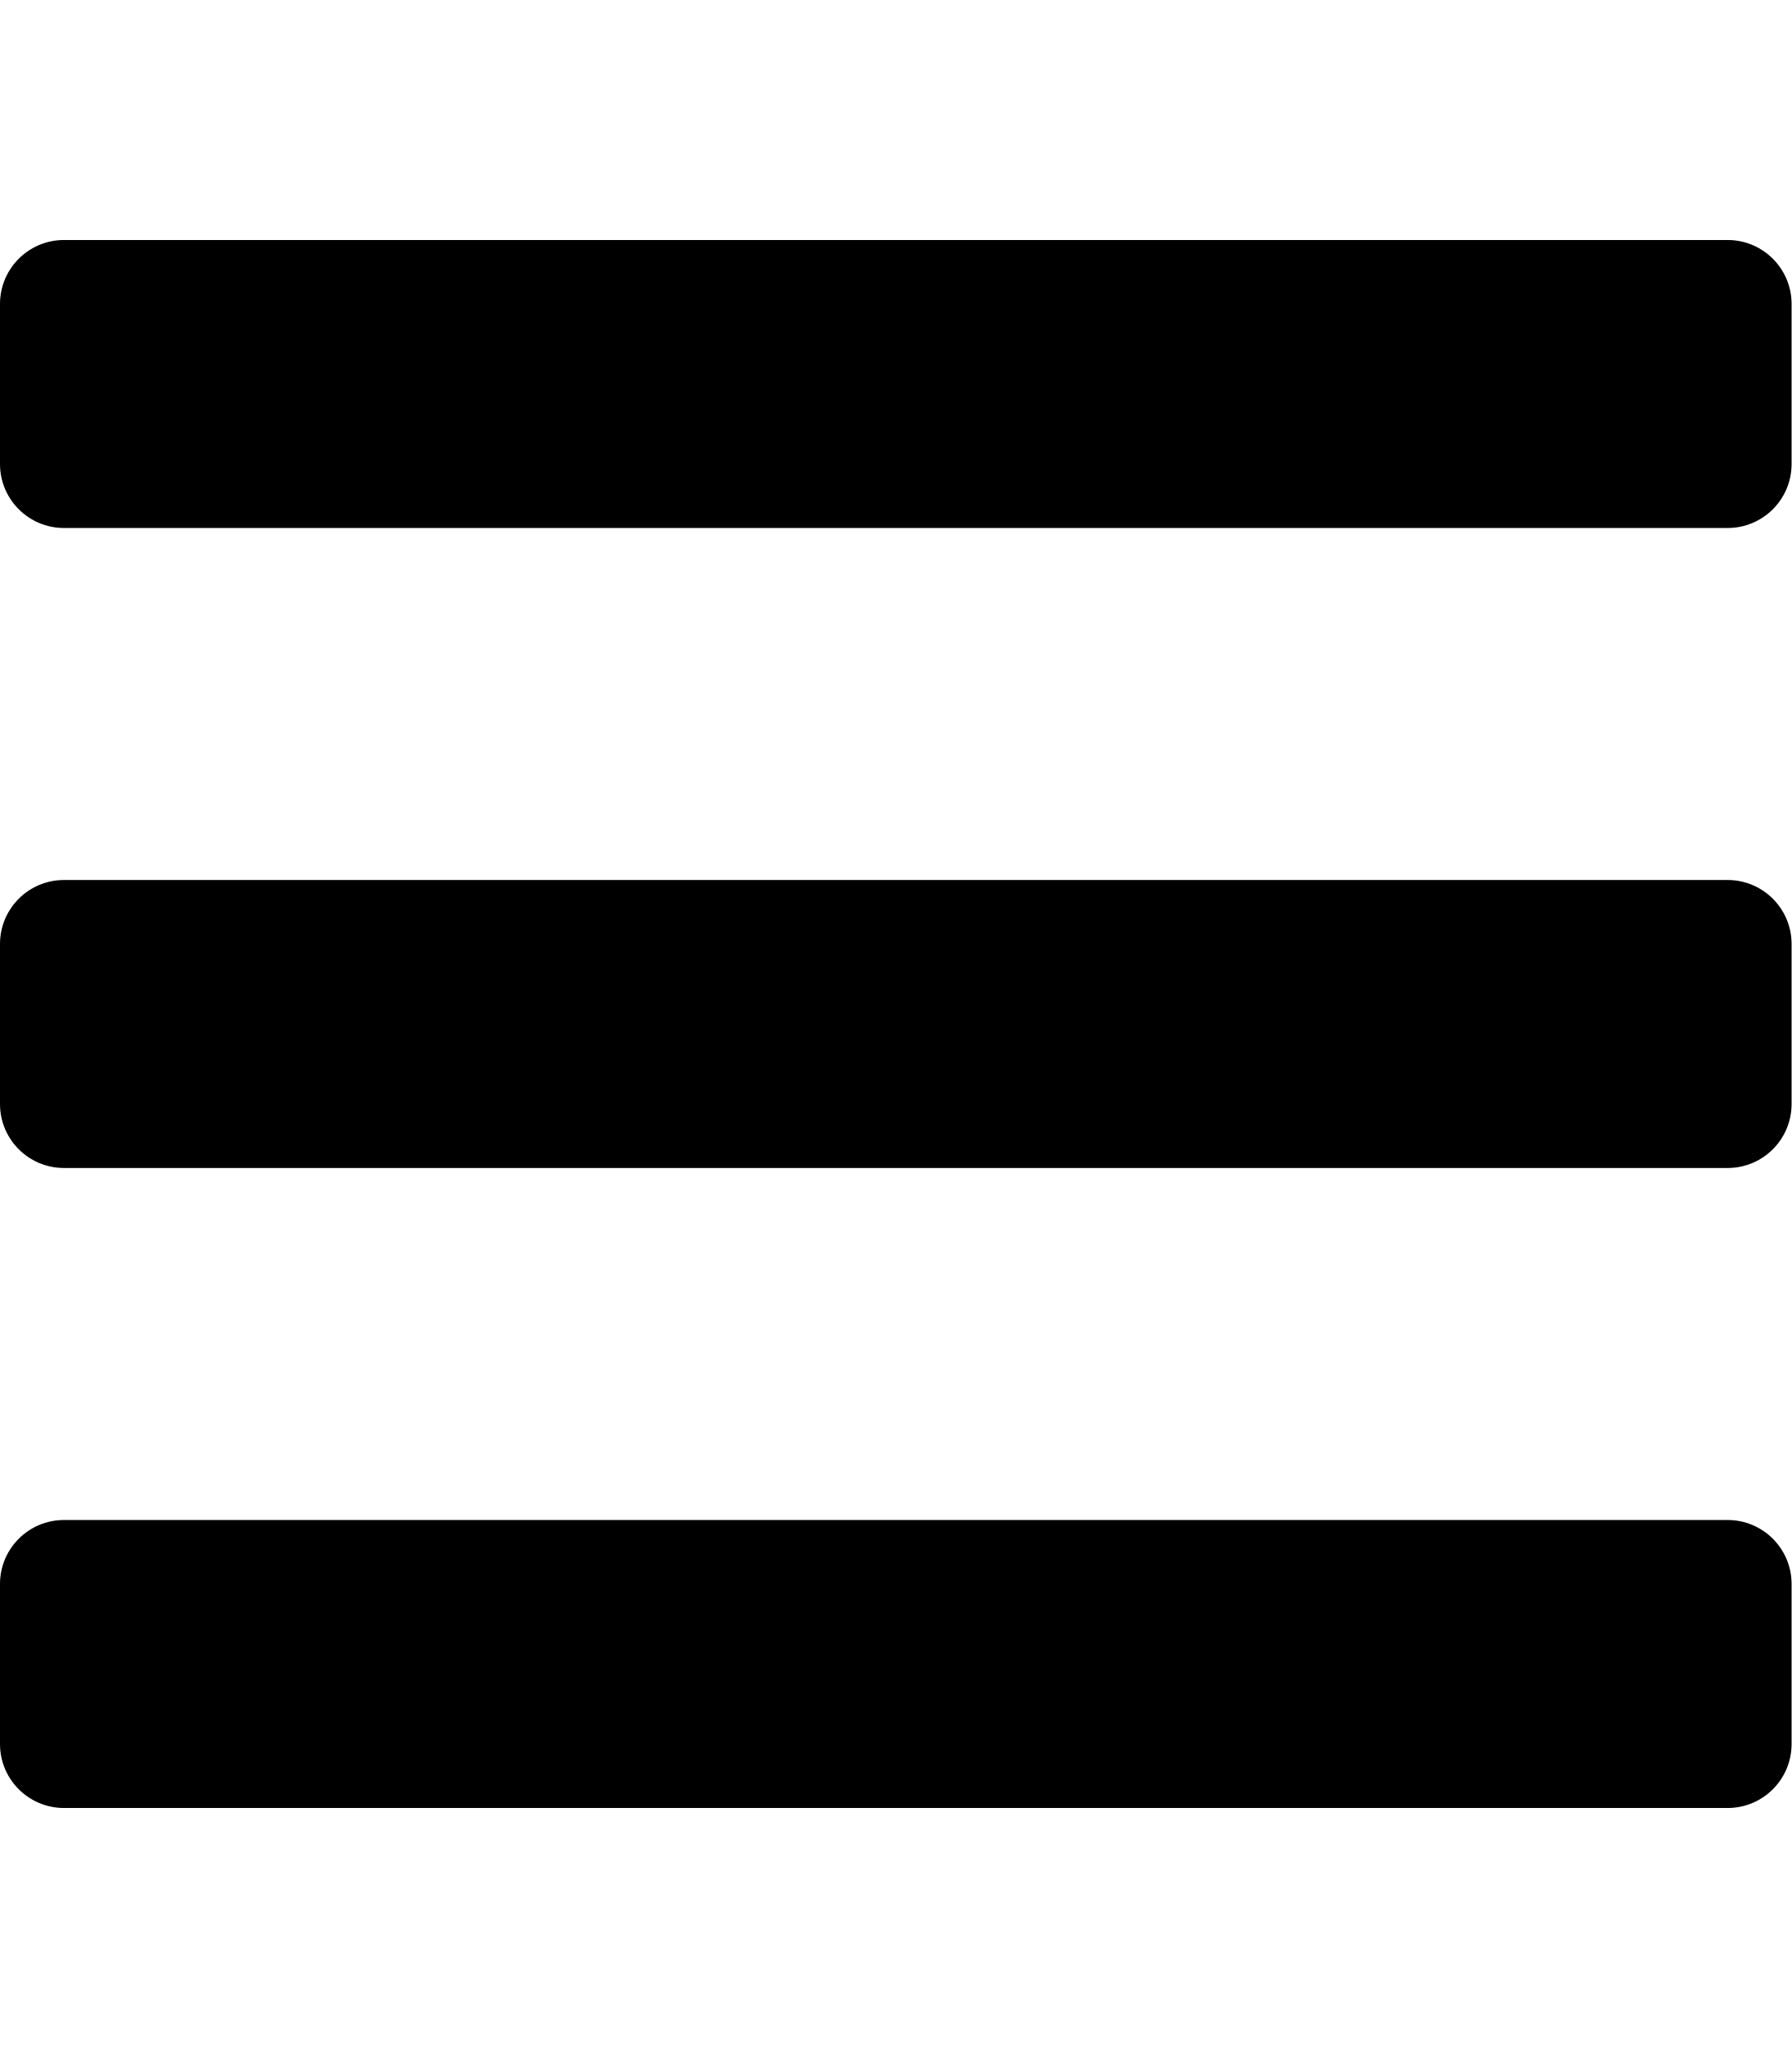
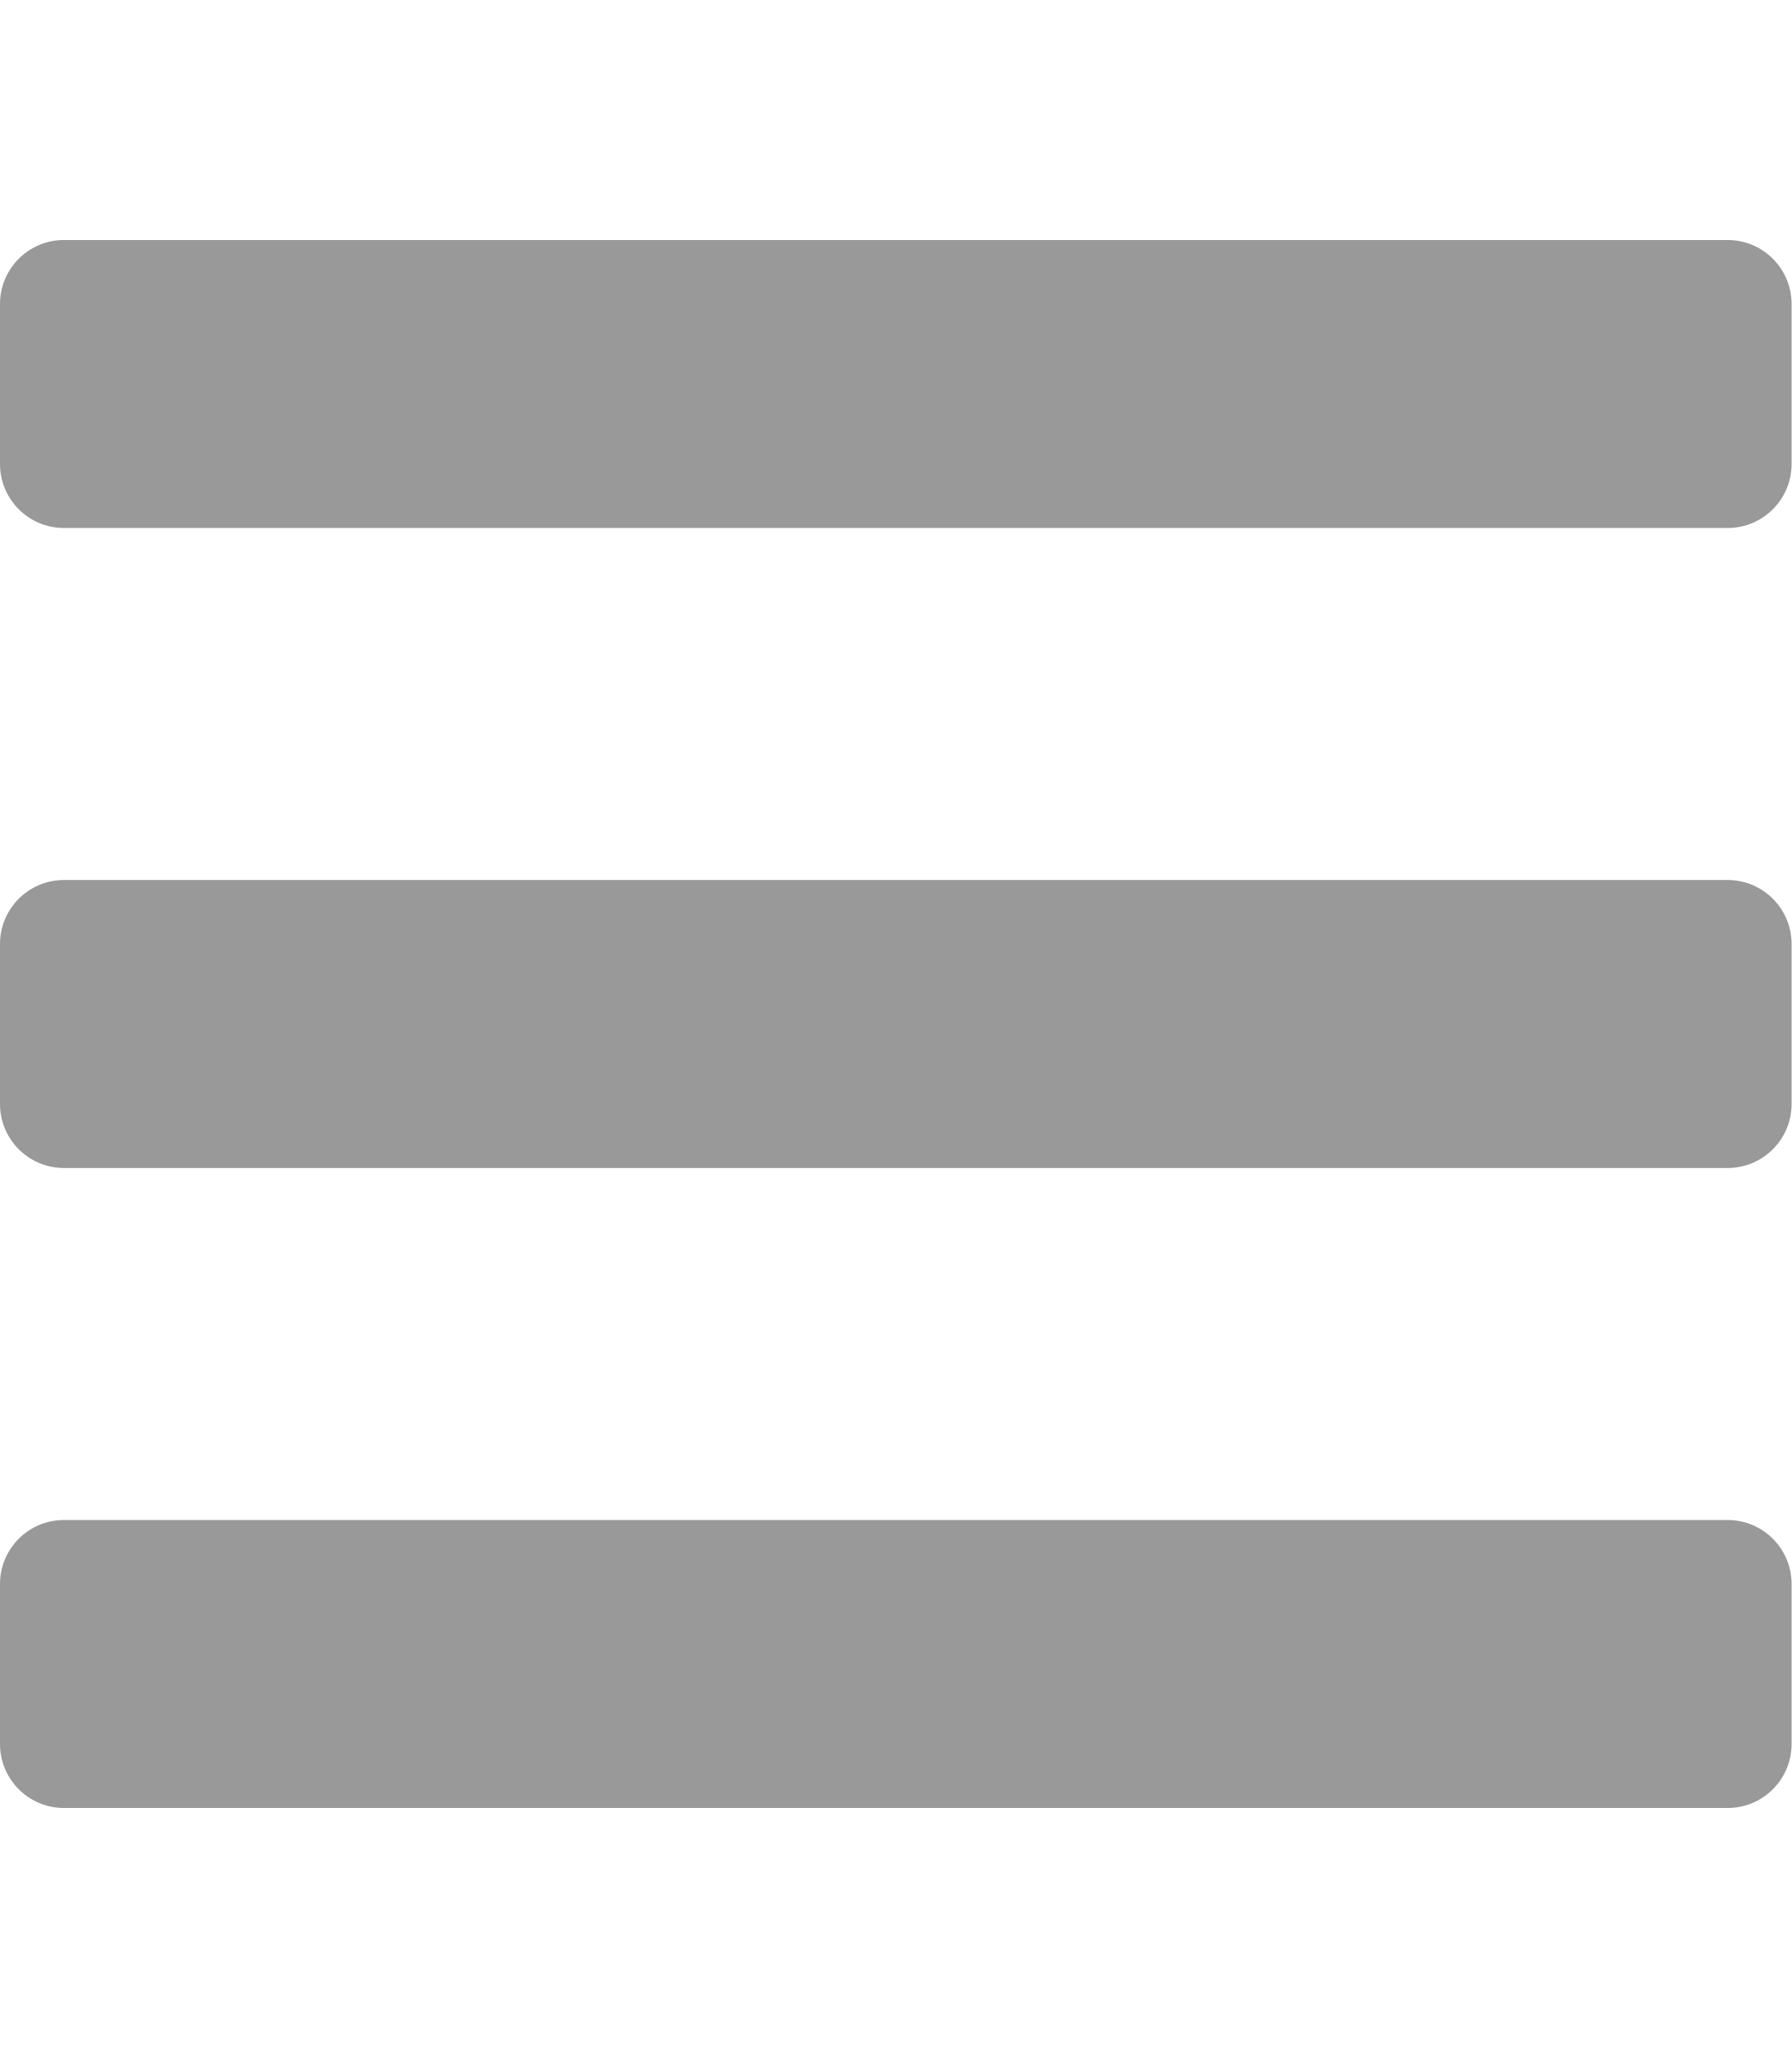
<svg xmlns="http://www.w3.org/2000/svg" id="svg" cursor="pointer" pointer-events="visible" data-prefix="fas" data-icon="bars" role="img" viewBox="0 0 448 512">
-   <path fill="currentColor" d="M16 132h416c8.837 0 16-7.163 16-16V76c0-8.837-7.163-16-16-16H16C7.163 60 0 67.163 0 76v40c0 8.837 7.163 16 16 16zm0 160h416c8.837 0 16-7.163 16-16v-40c0-8.837-7.163-16-16-16H16c-8.837 0-16 7.163-16 16v40c0 8.837 7.163 16 16 16zm0 160h416c8.837 0 16-7.163 16-16v-40c0-8.837-7.163-16-16-16H16c-8.837 0-16 7.163-16 16v40c0 8.837 7.163 16 16 16z" />
+   <path opacity="1" fill="#999" d="M16 132h416c8.837 0 16-7.163 16-16V76c0-8.837-7.163-16-16-16H16C7.163 60 0 67.163 0 76v40c0 8.837 7.163 16 16 16zm0 160h416c8.837 0 16-7.163 16-16v-40c0-8.837-7.163-16-16-16H16c-8.837 0-16 7.163-16 16v40c0 8.837 7.163 16 16 16zm0 160h416c8.837 0 16-7.163 16-16v-40c0-8.837-7.163-16-16-16H16c-8.837 0-16 7.163-16 16v40c0 8.837 7.163 16 16 16z" />
</svg>
